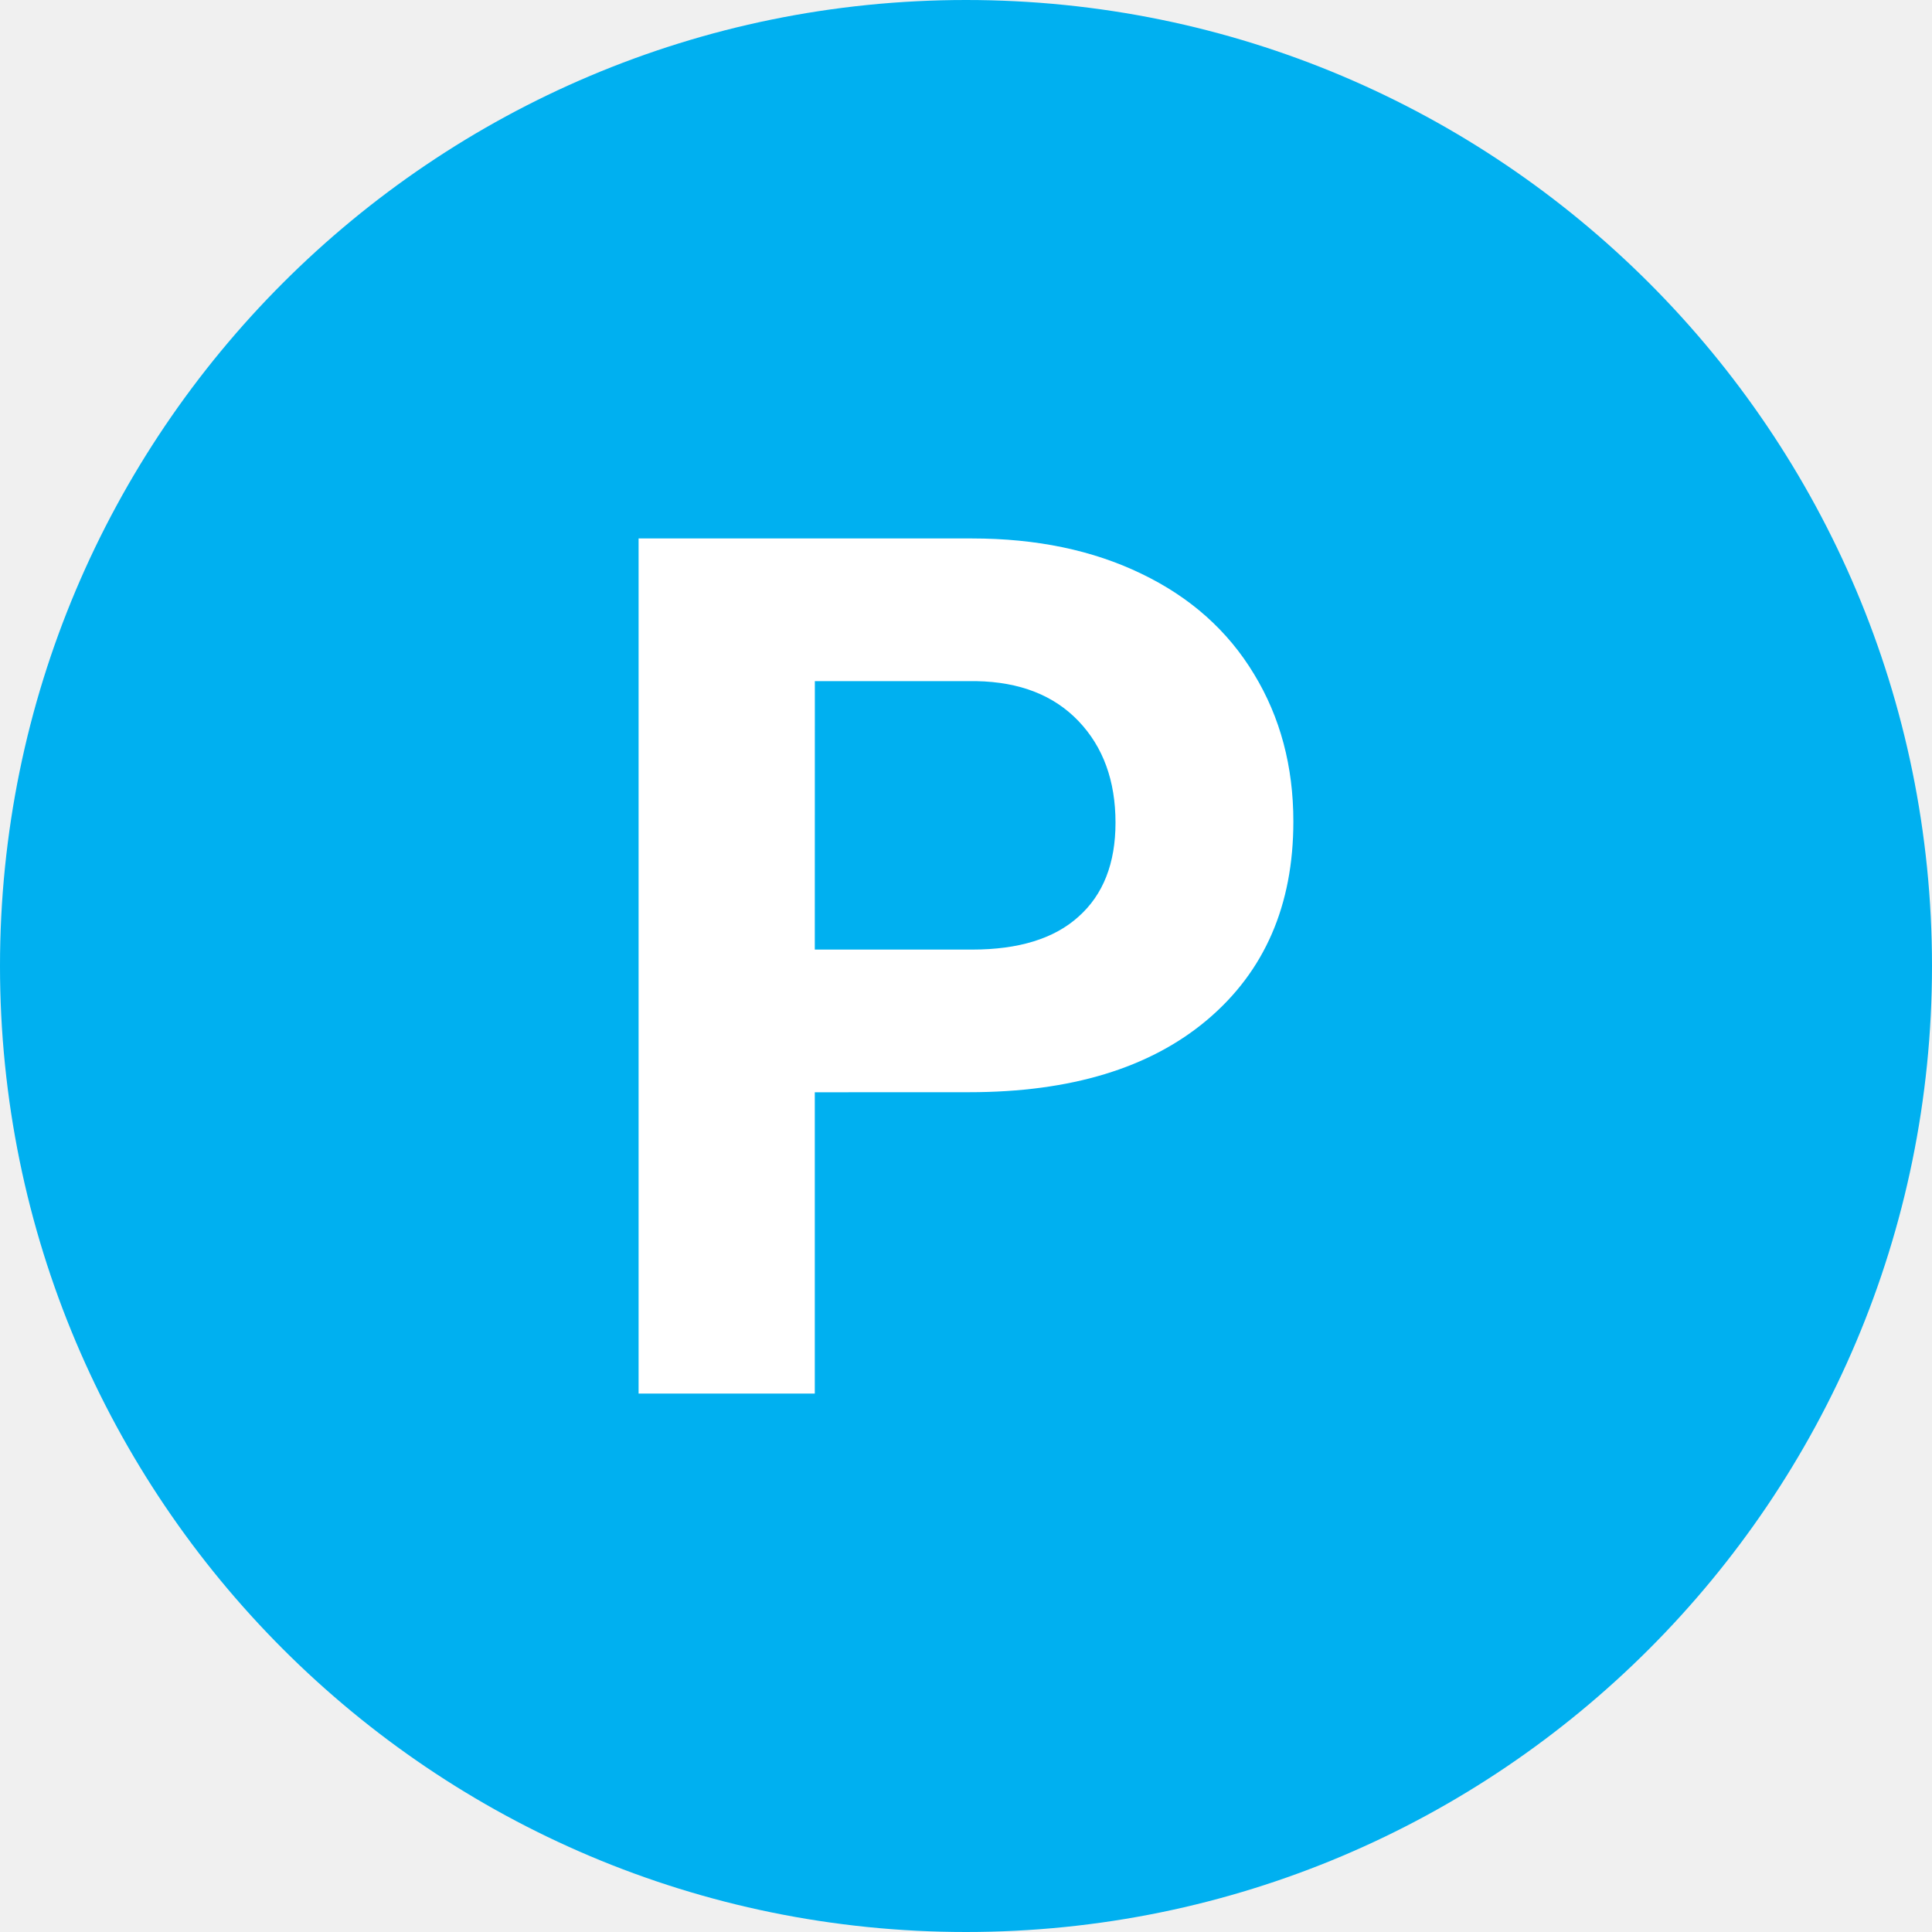
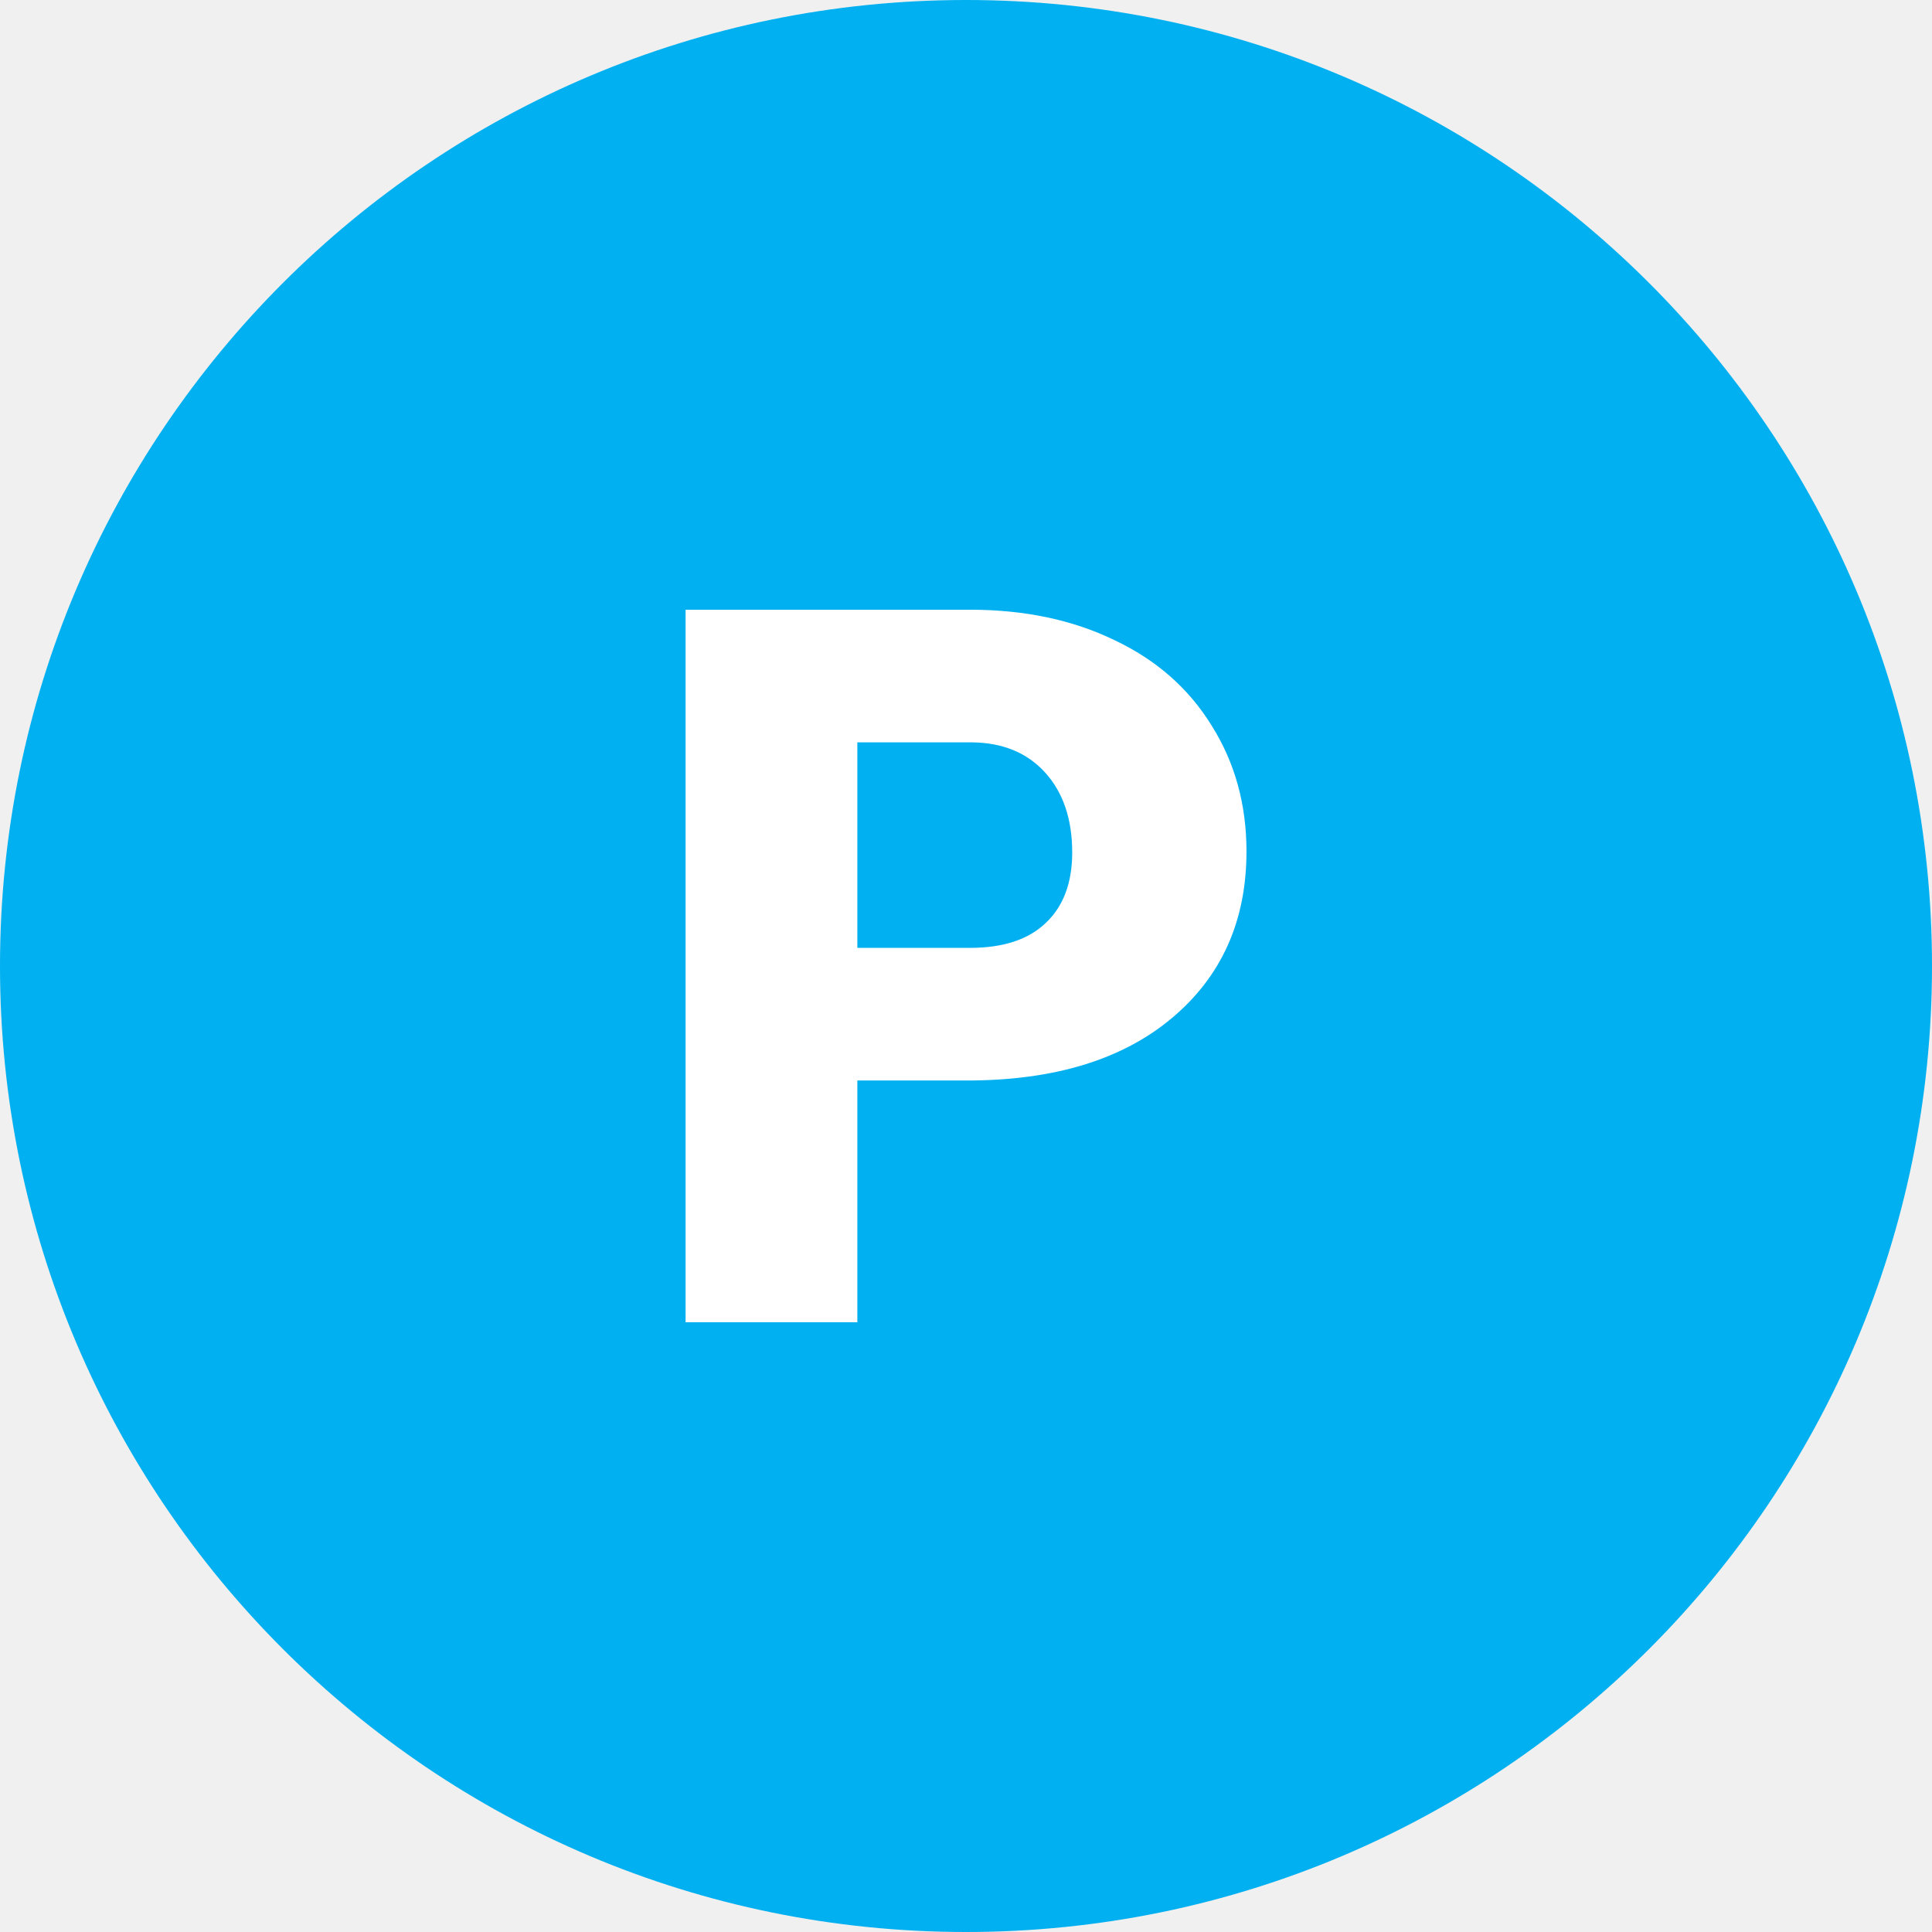
<svg xmlns="http://www.w3.org/2000/svg" width="34mm" height="34mm" viewBox="0 0 34 34" version="1.1" id="svg5">
  <defs id="defs2" />
  <g id="layer1">
    <circle style="fill:#00b0f0;fill-opacity:1;stroke:none;stroke-width:0.265" id="path846" cx="17" cy="17" r="17" />
-     <g aria-label="P" id="text3460" style="font-weight:bold;font-size:21.167px;line-height:1.25;font-family:Roboto;-inkscape-font-specification:'Roboto, Bold';fill:#ffffff;stroke-width:0.265">
-       <path d="m 14.339,19.222 v 5.302 H 11.238 V 9.476 h 5.87 q 1.695,0 2.977,0.62 1.292,0.62 1.984,1.767 0.692,1.137 0.692,2.594 0,2.212 -1.519,3.493 -1.509,1.271 -4.186,1.271 z m 0,-2.511 h 2.77 q 1.23,0 1.871,-0.579 0.651,-0.579 0.651,-1.654 0,-1.106 -0.651,-1.788 -0.651,-0.682 -1.798,-0.703 h -2.842 z" id="path2415" />
+     <g aria-label="P" id="text3460" style="font-weight:900;font-size:17.639px;line-height:1.25;font-family:Roboto;-inkscape-font-specification:'Roboto, Heavy';fill:#ffffff;stroke-width:0.265">
+       <path d="m 15.088,19.015 v 4.255 H 12.065 V 10.73 h 5.004 q 1.438,0 2.541,0.534 1.111,0.525 1.714,1.507 0.612,0.973 0.612,2.213 0,1.835 -1.318,2.937 -1.309,1.094 -3.6,1.094 z m 0,-2.334 h 1.981 q 0.878,0 1.335,-0.439 0.465,-0.439 0.465,-1.24 0,-0.878 -0.474,-1.404 -0.474,-0.525 -1.292,-0.534 h -2.015 z" id="path849" />
    </g>
  </g>
</svg>
